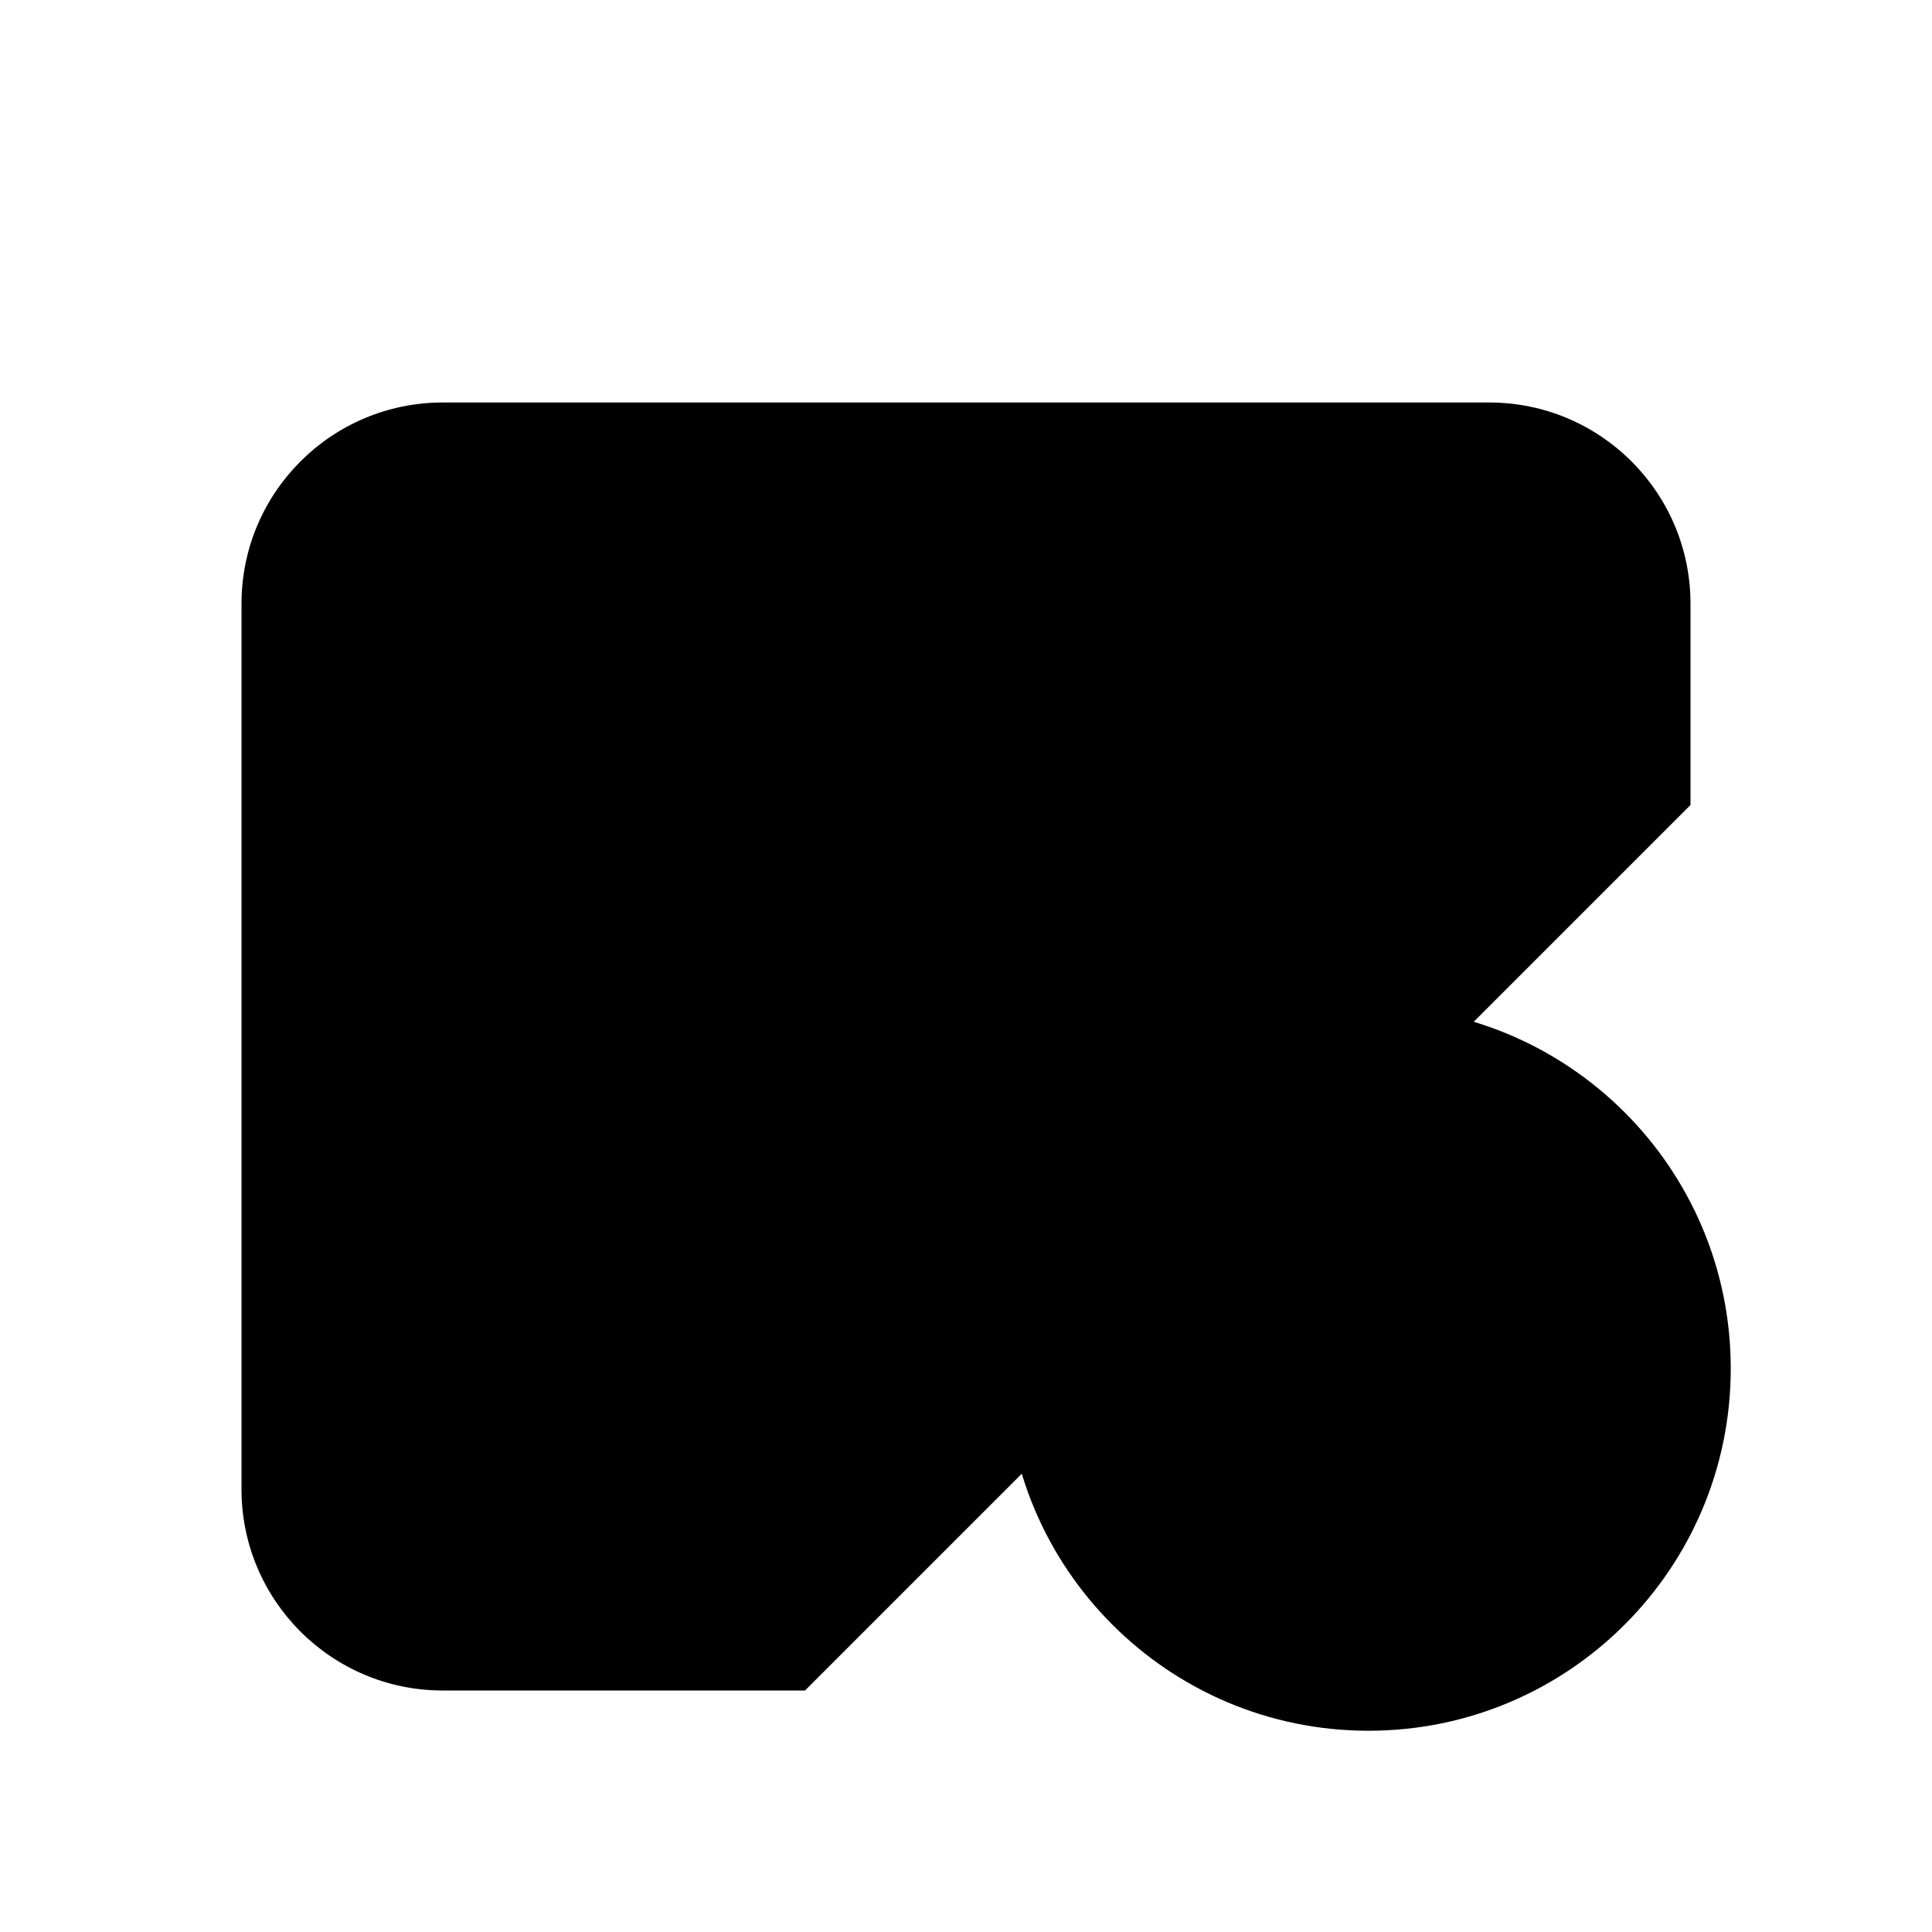
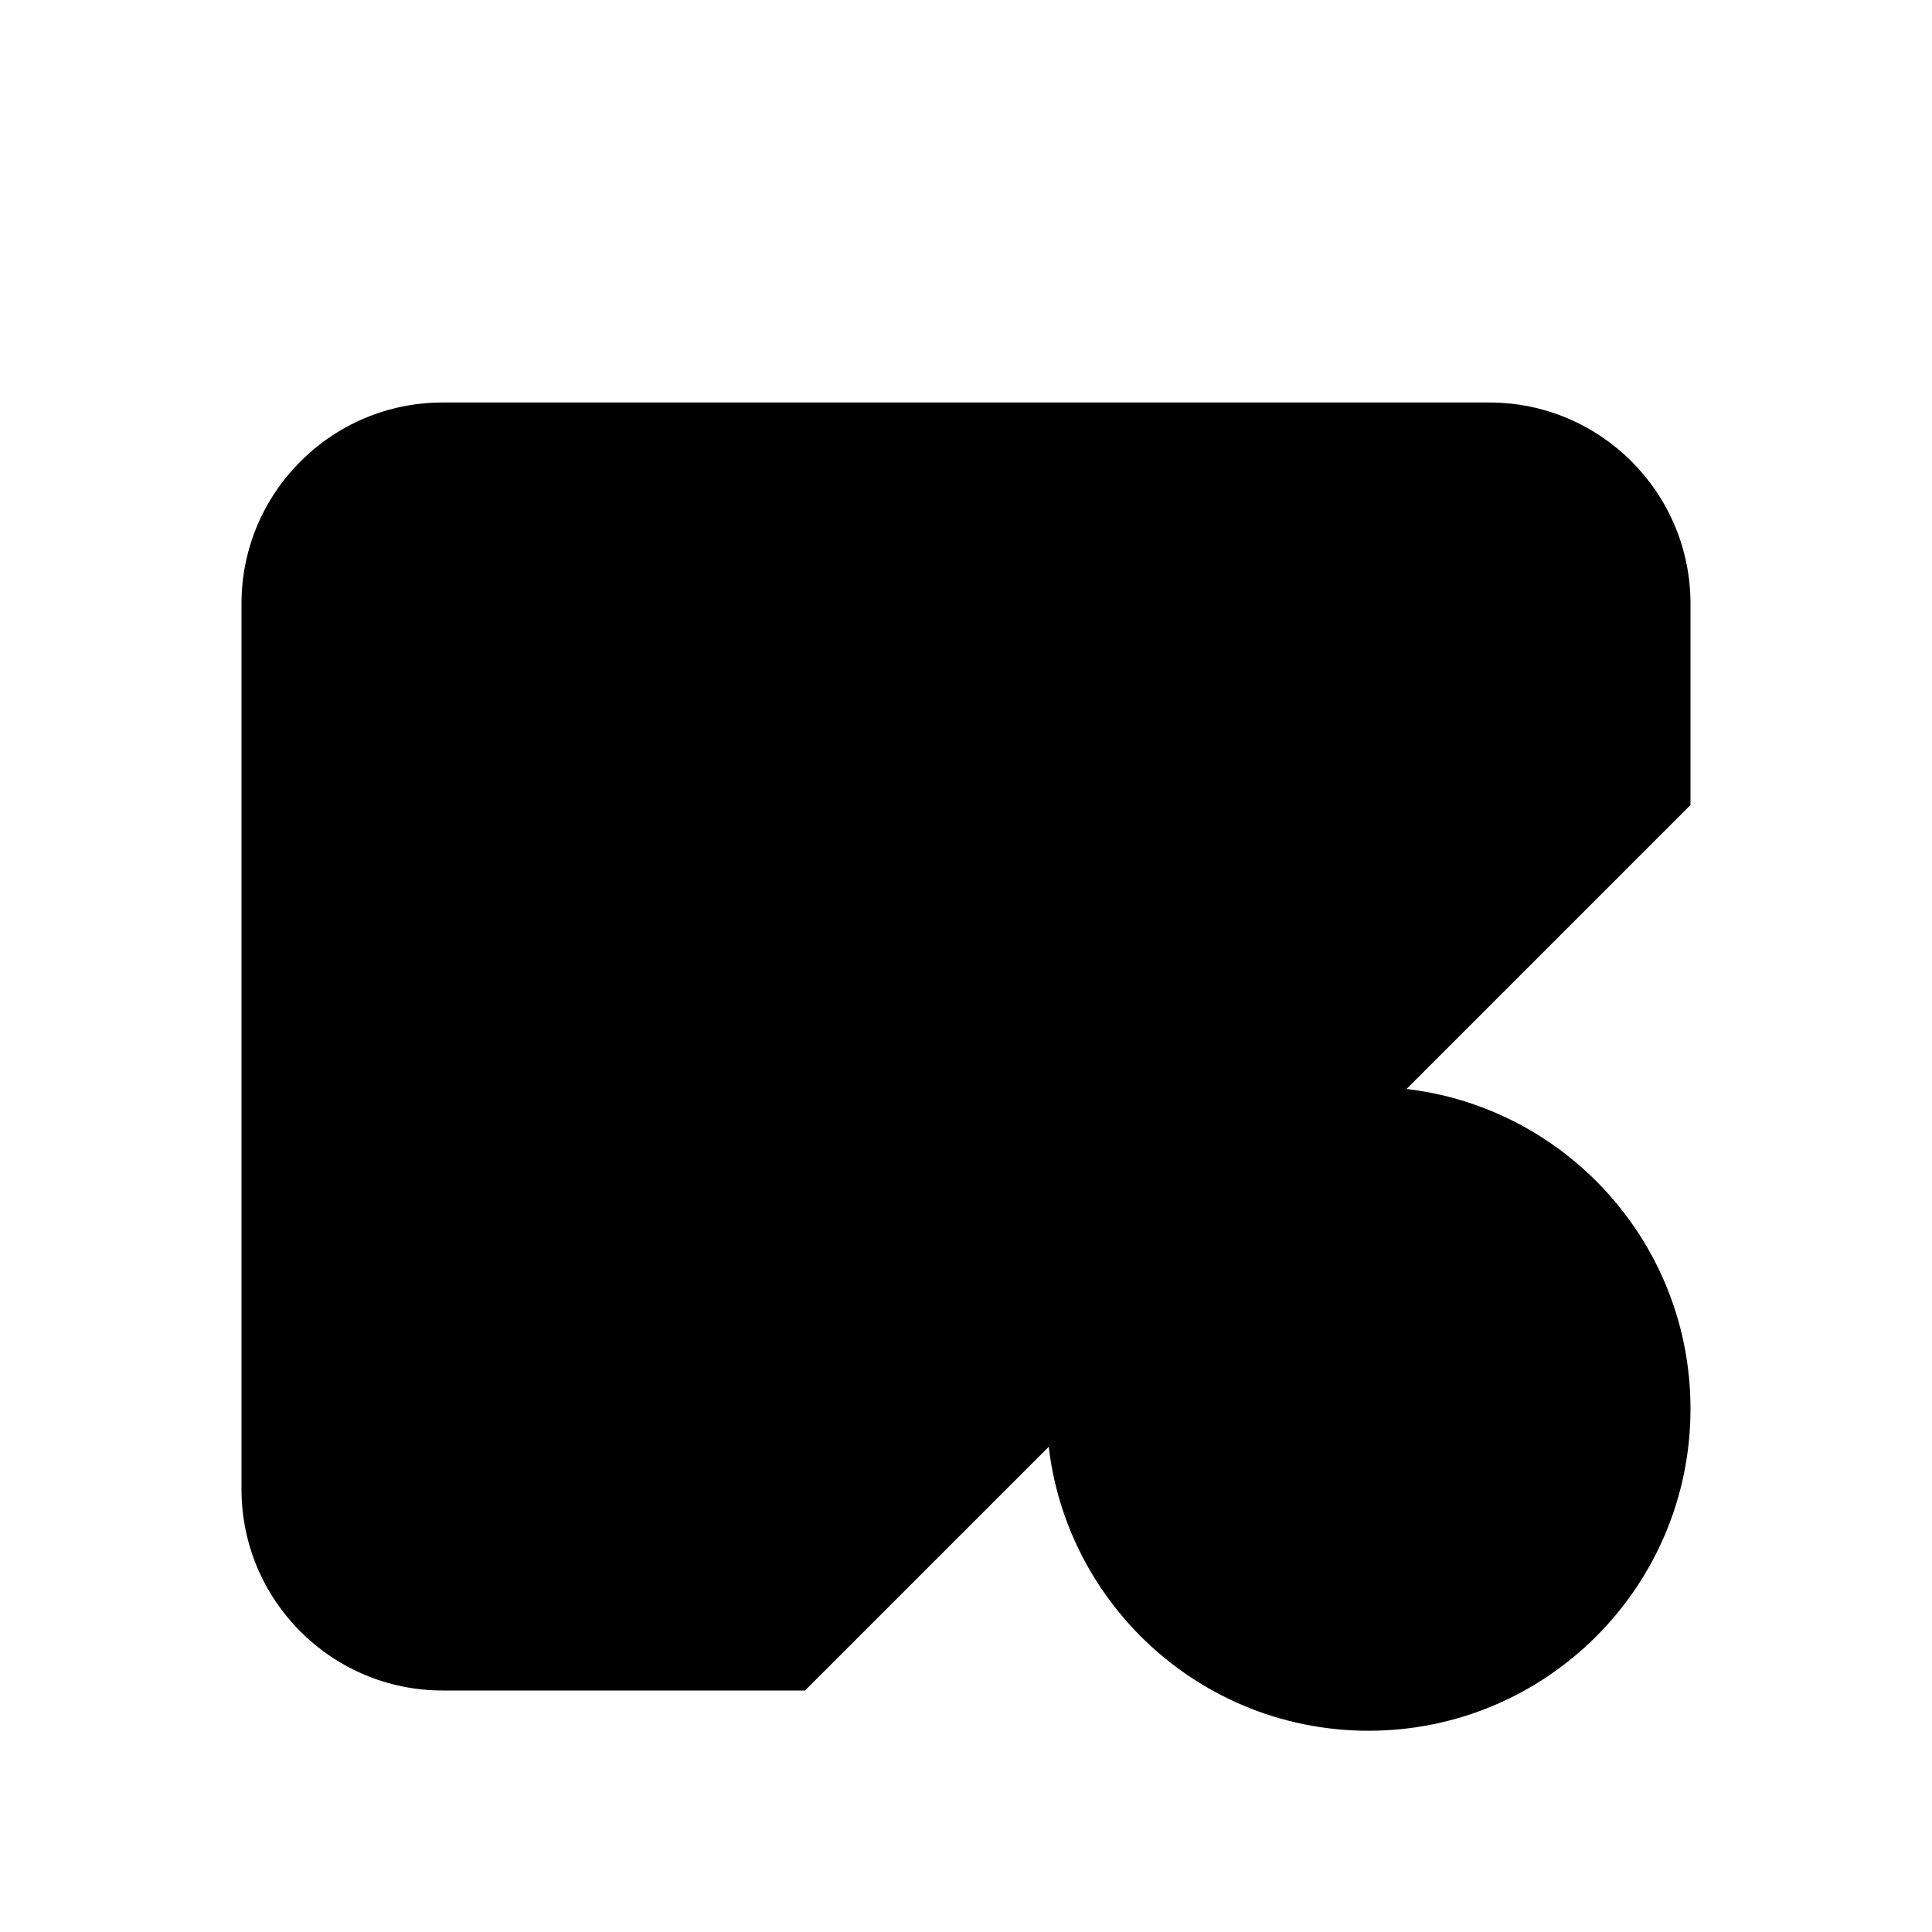
<svg xmlns="http://www.w3.org/2000/svg" viewBox="0 0 24 24">
  <path d="M21 10V7.5a2.5 2.5 0 0 0-2.5-2.5h-13A2.5 2.5 0 0 0 3 7.5v11A2.5 2.5 0 0 0 5.5 21H10" />
  <path d="M3 10h18M8 3v4M16 3v4" />
-   <circle cx="17" cy="17" r="4.5" />
-   <path d="M17 14.5V17l1.8 1.8" />
+   <circle cx="17" cy="17.5" r="4" />
+   <path d="M17 15.5V17.5L18.5 19" />
</svg>
